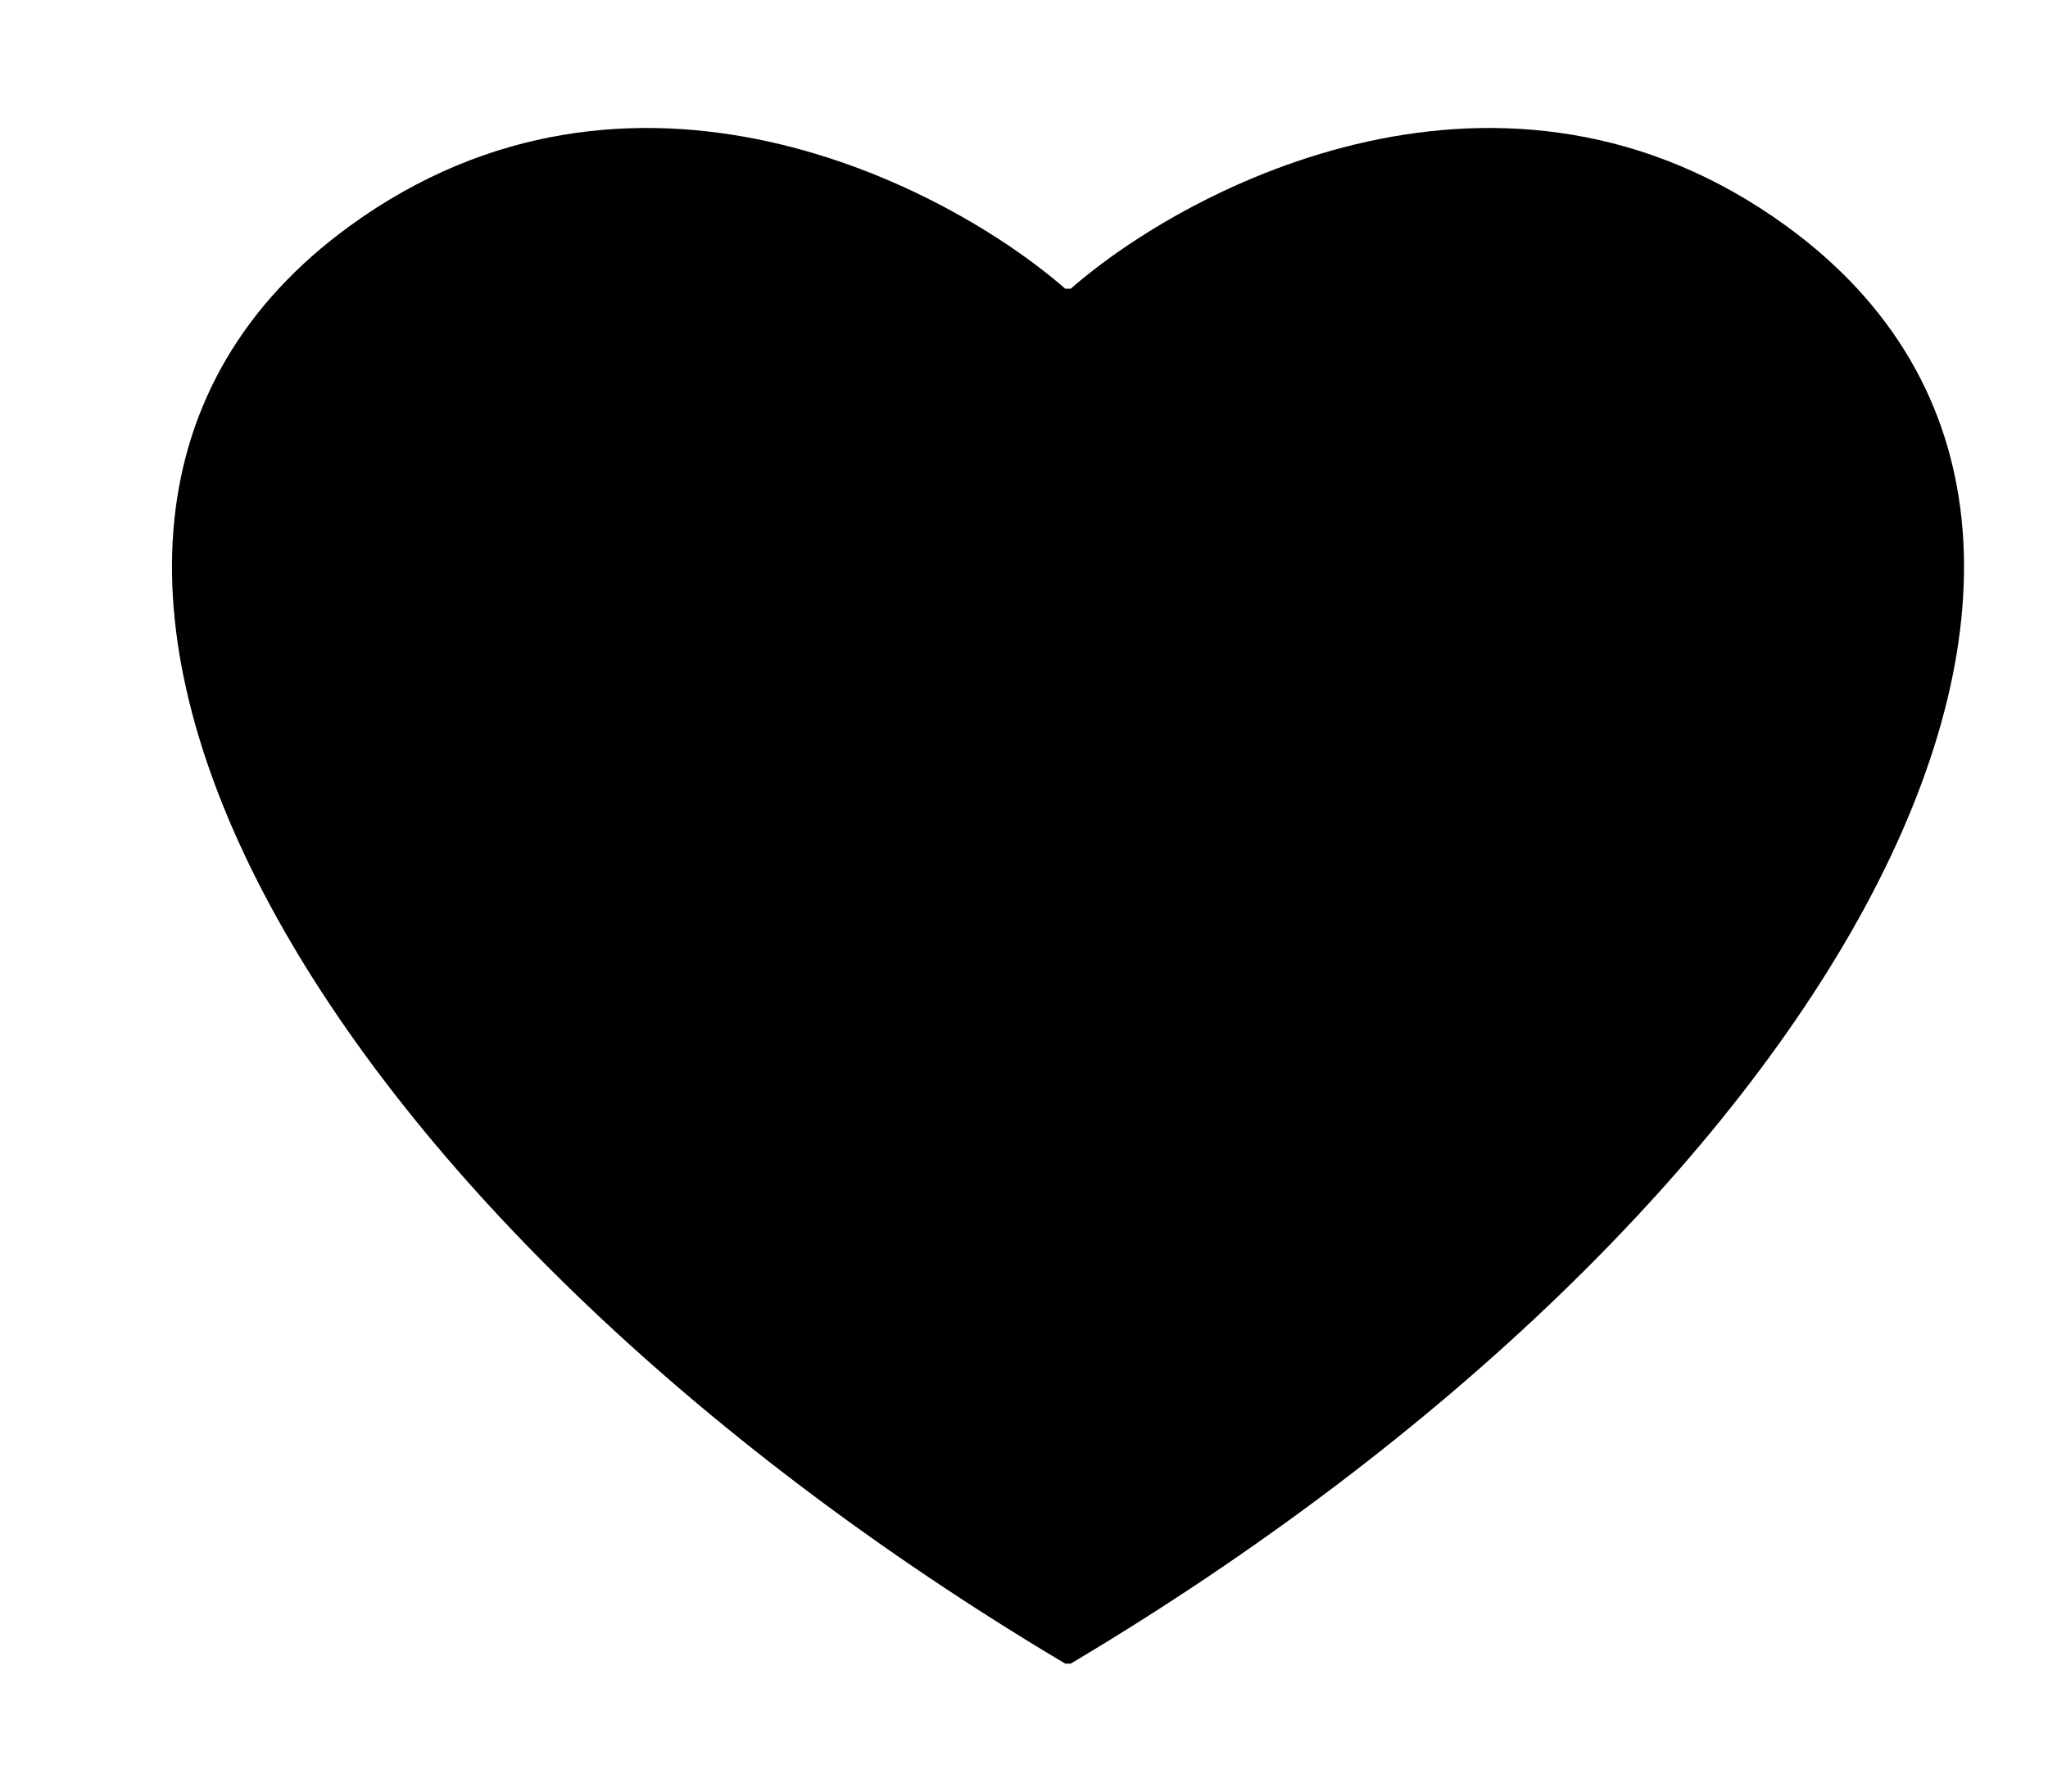
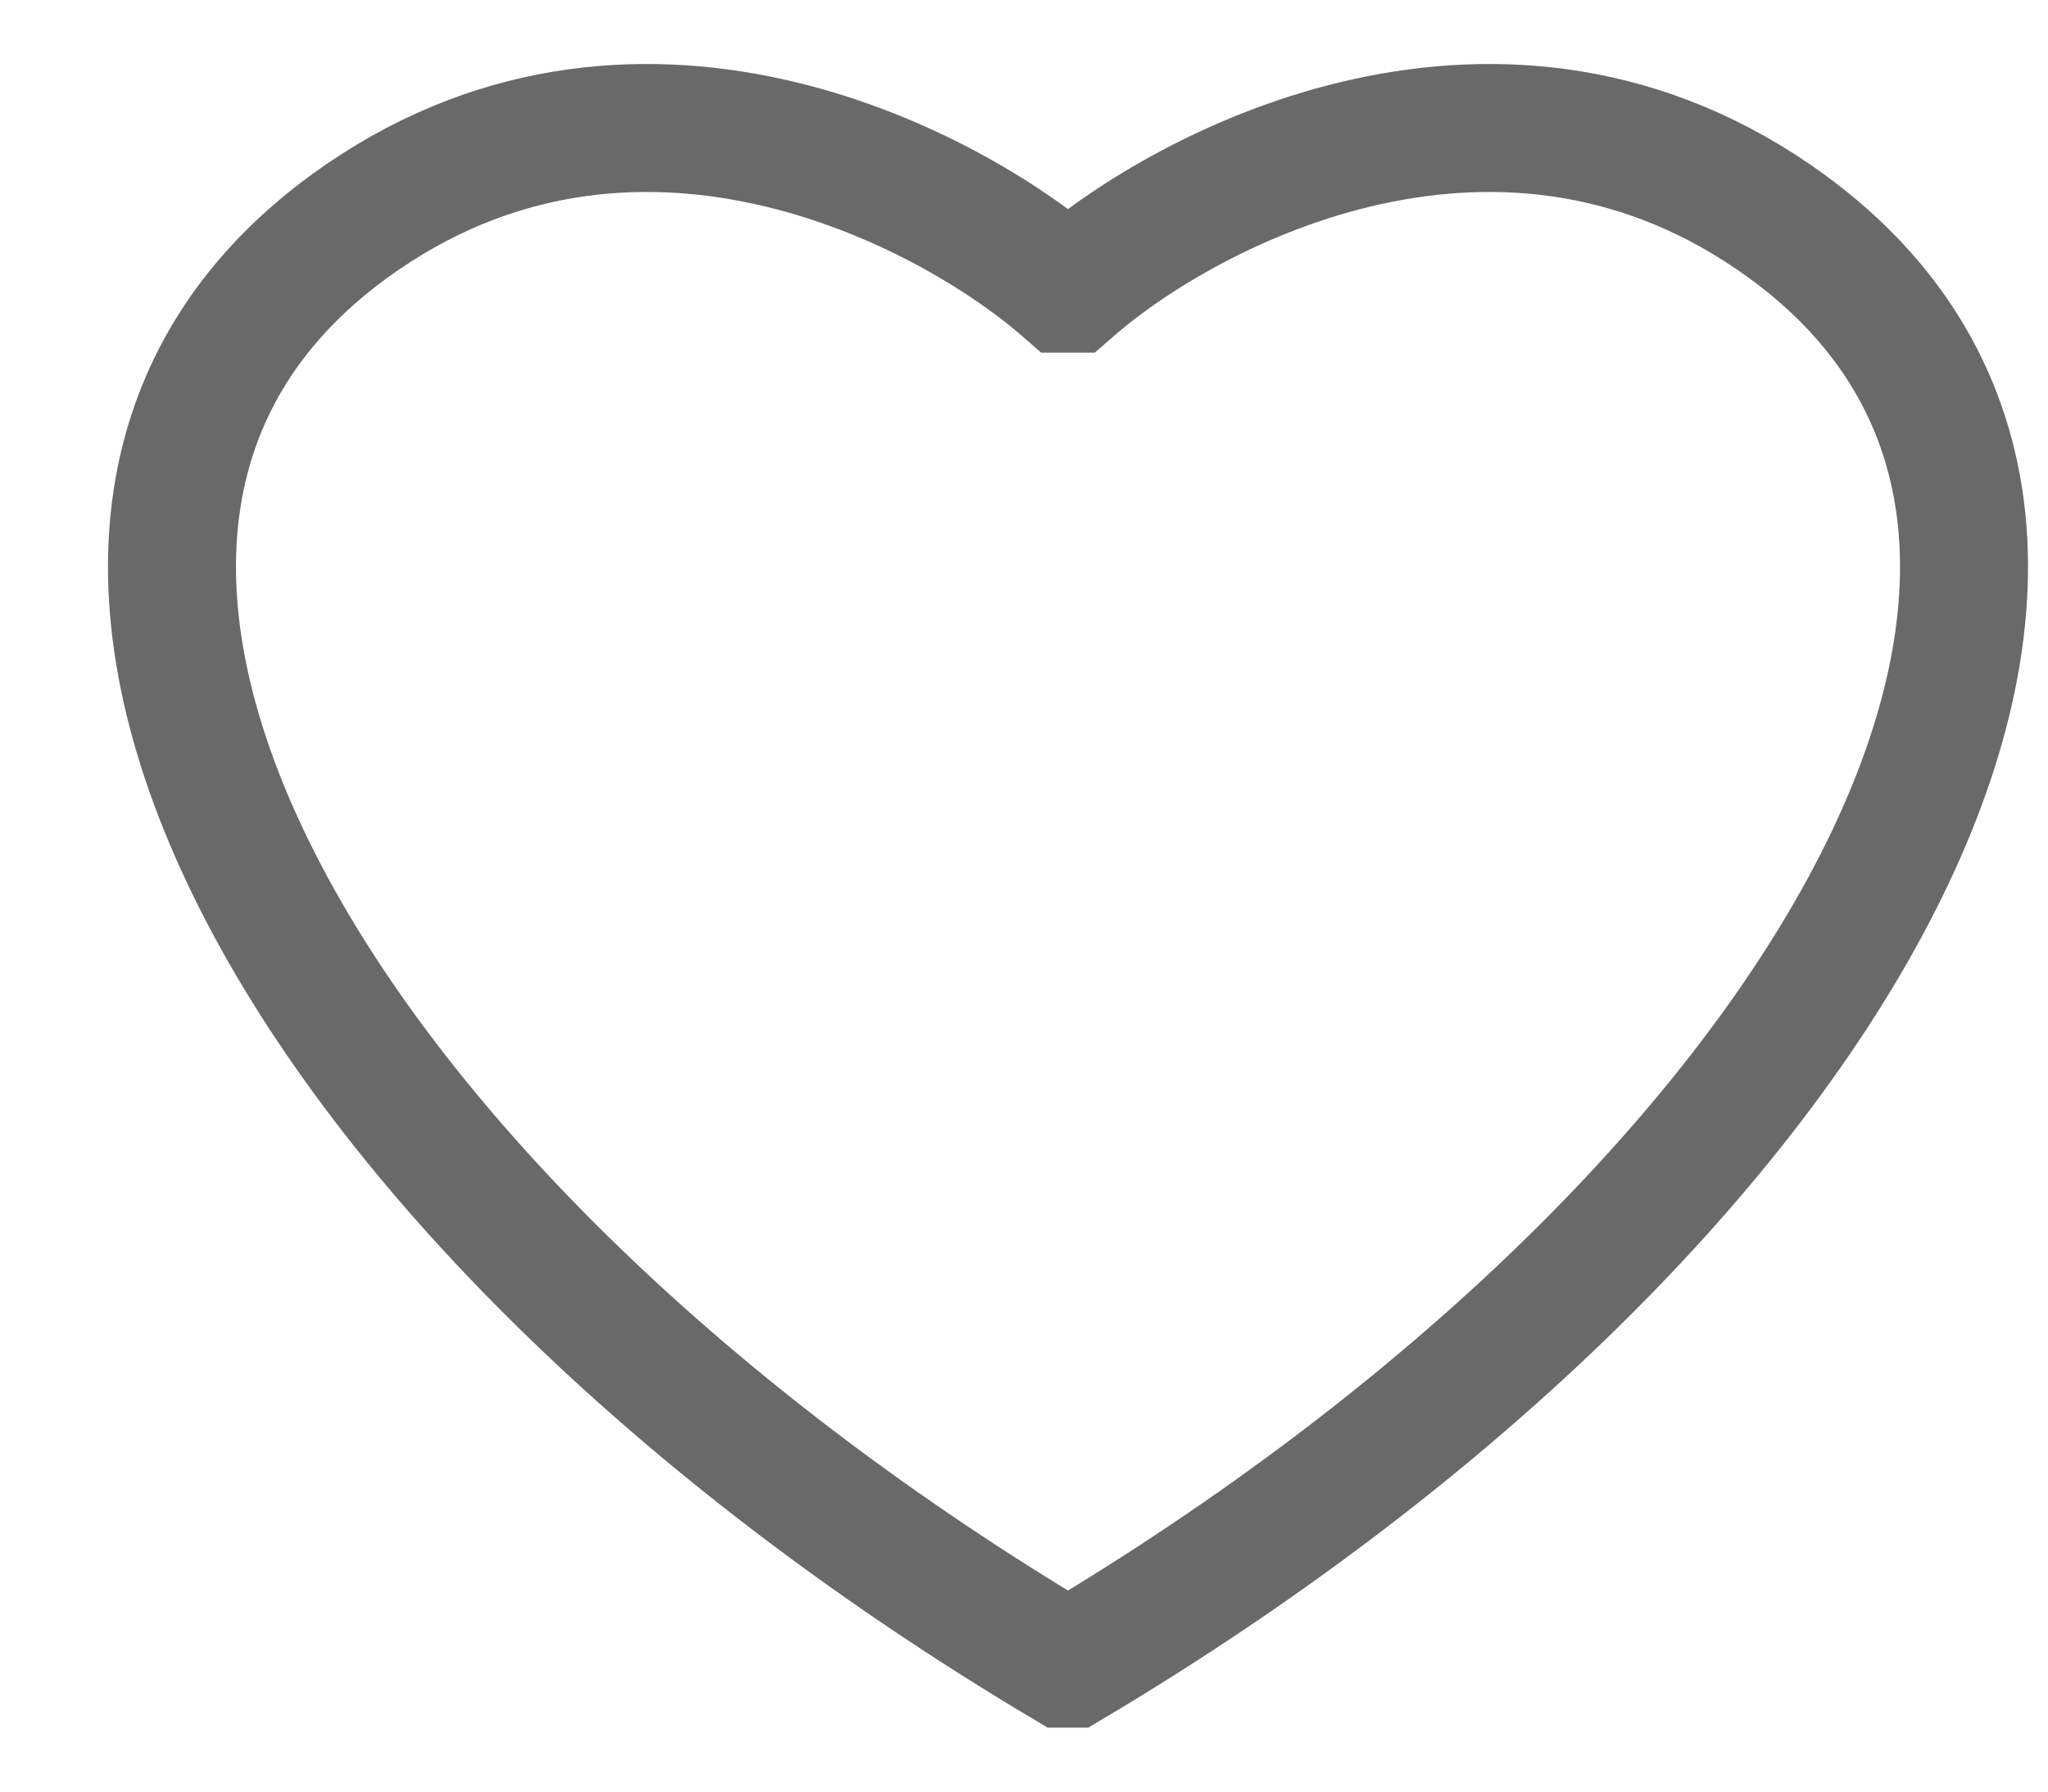
<svg xmlns="http://www.w3.org/2000/svg" width="16" height="14" viewBox="0 0 16 14" fill="currentColor">
-   <path d="M8.344 2.256H8.365C9.297 1.442 11.756 0.166 13.957 1.767C17.311 4.209 14.246 9.5 8.365 13H8.344M8.344 2.256H8.322C7.39 1.442 4.931 0.166 2.731 1.767C-0.624 4.209 2.442 9.5 8.322 13H8.344" stroke="currenColor" />
+   <path d="M8.344 2.256H8.365C9.297 1.442 11.756 0.166 13.957 1.767C17.311 4.209 14.246 9.5 8.365 13H8.344M8.344 2.256H8.322C7.39 1.442 4.931 0.166 2.731 1.767C-0.624 4.209 2.442 9.5 8.322 13H8.344" fill="transparent" stroke="#696969" />
</svg>
